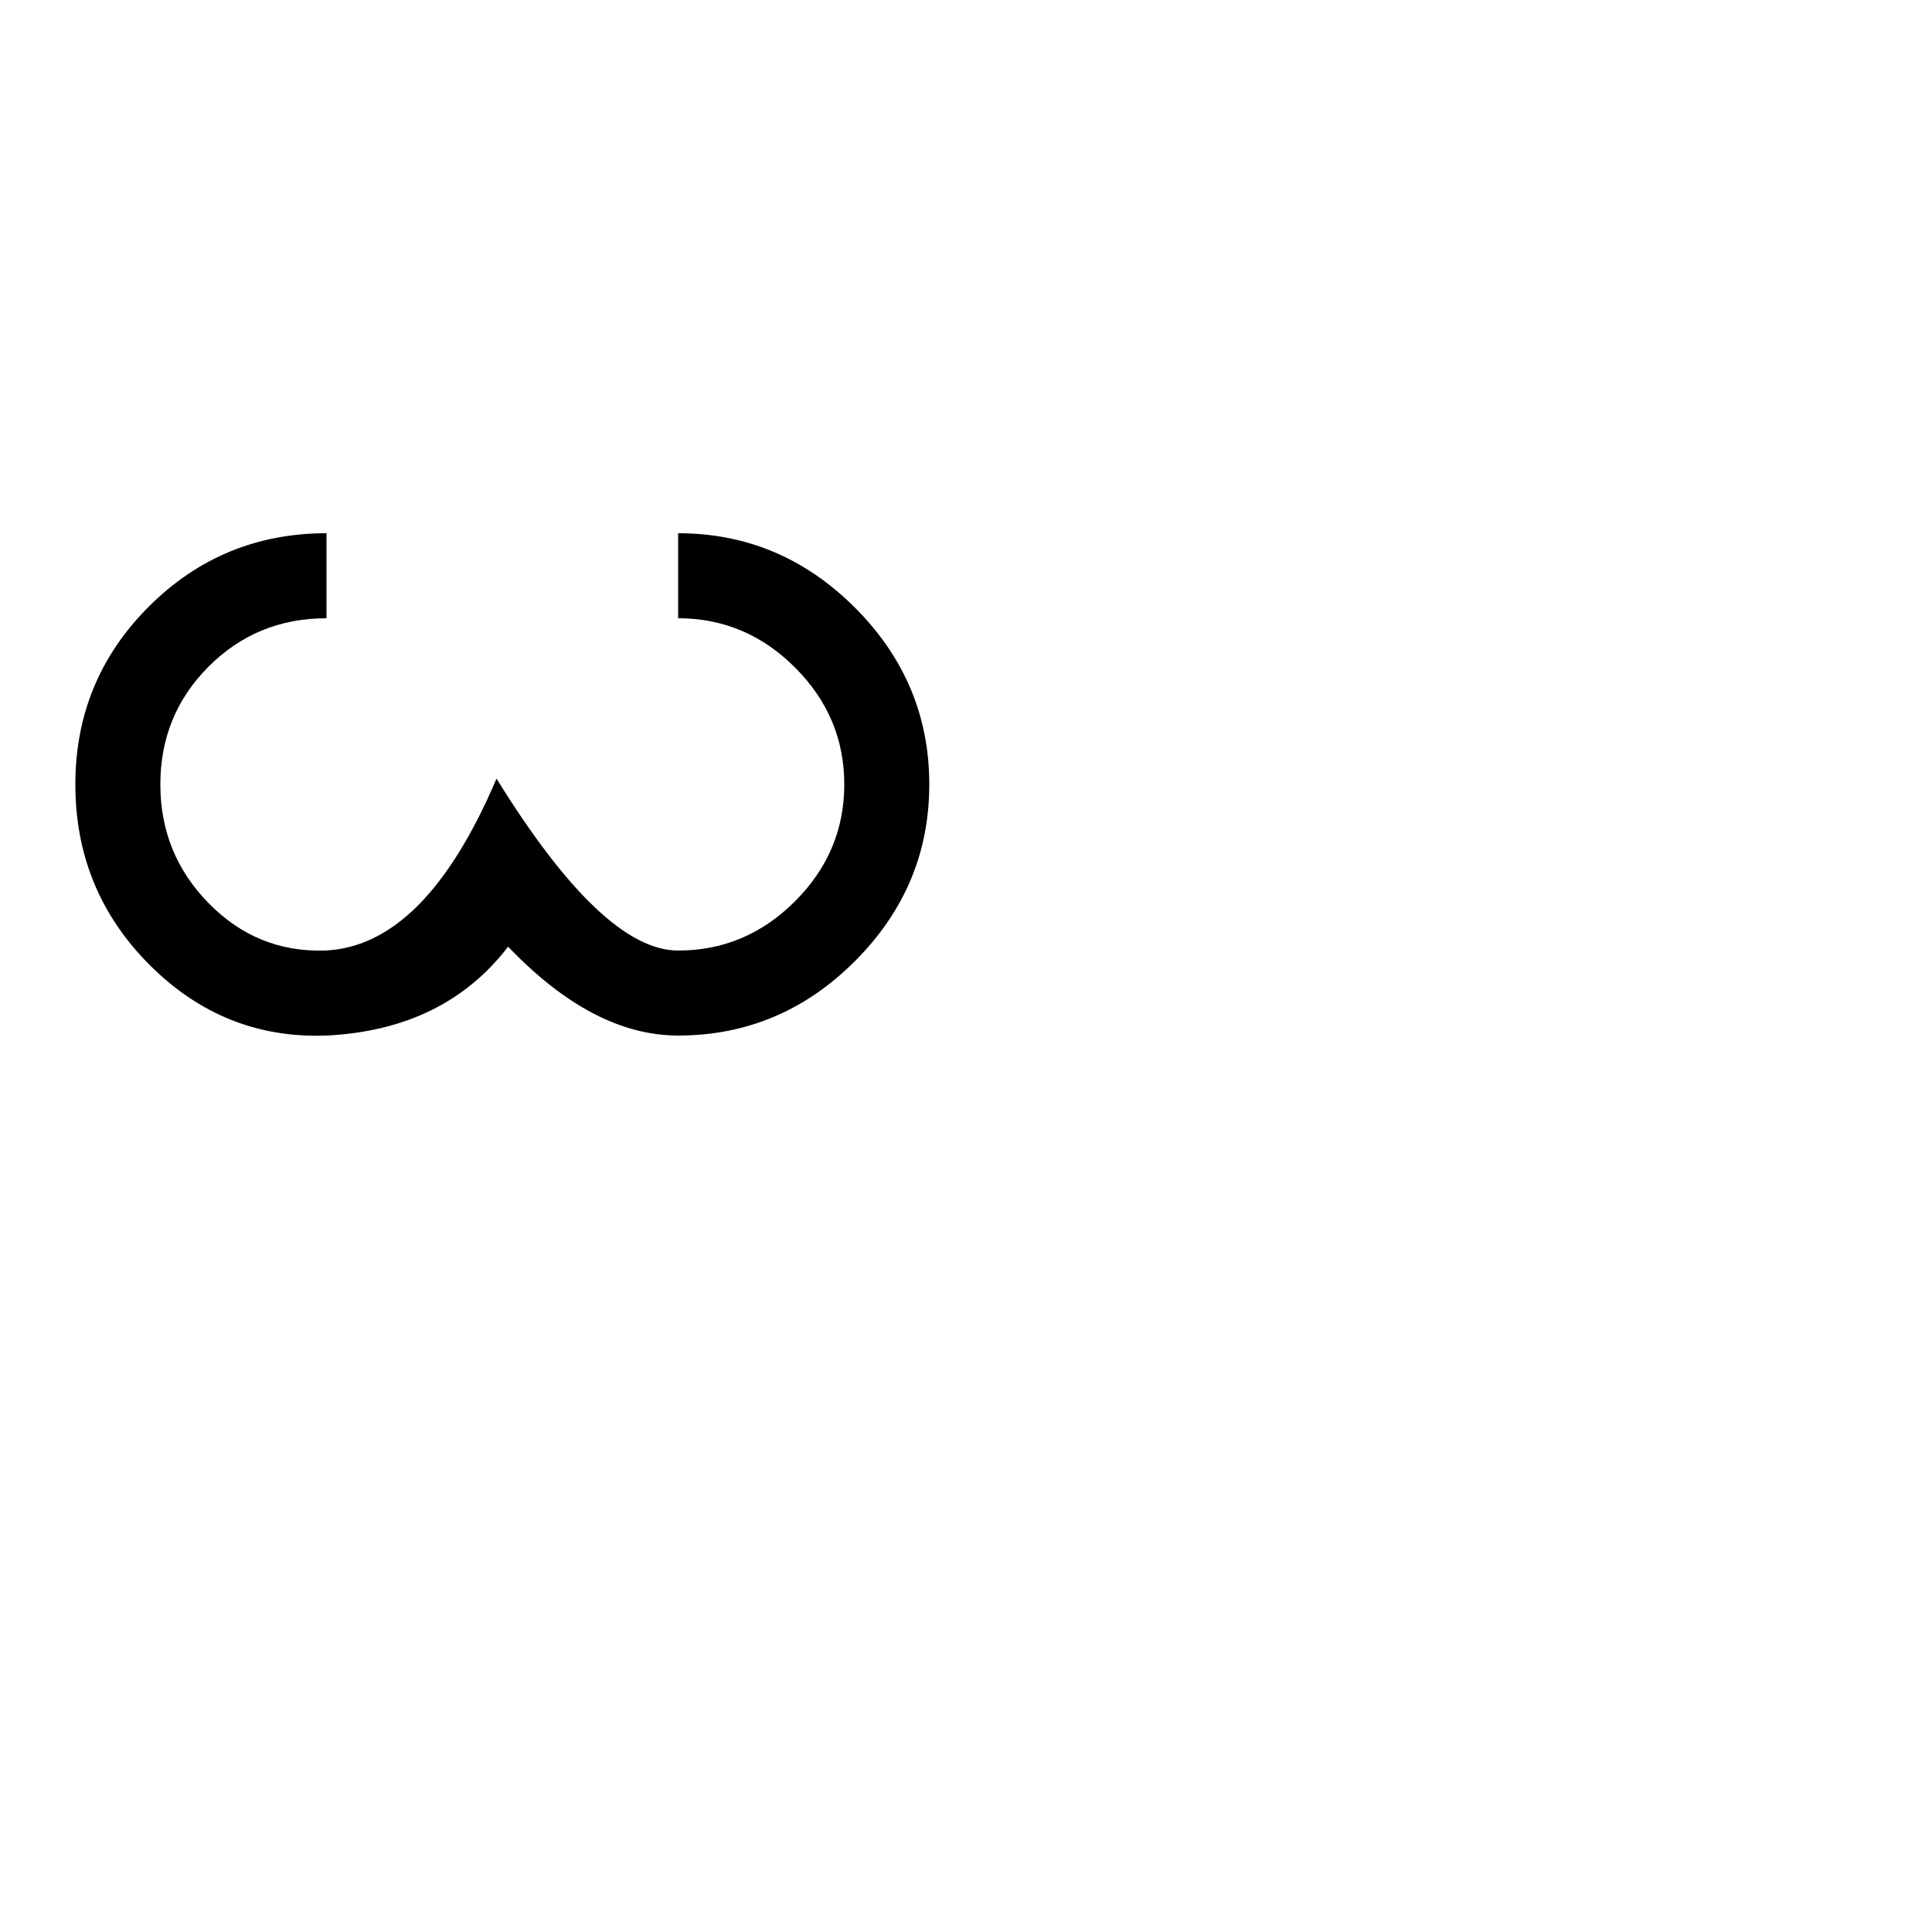
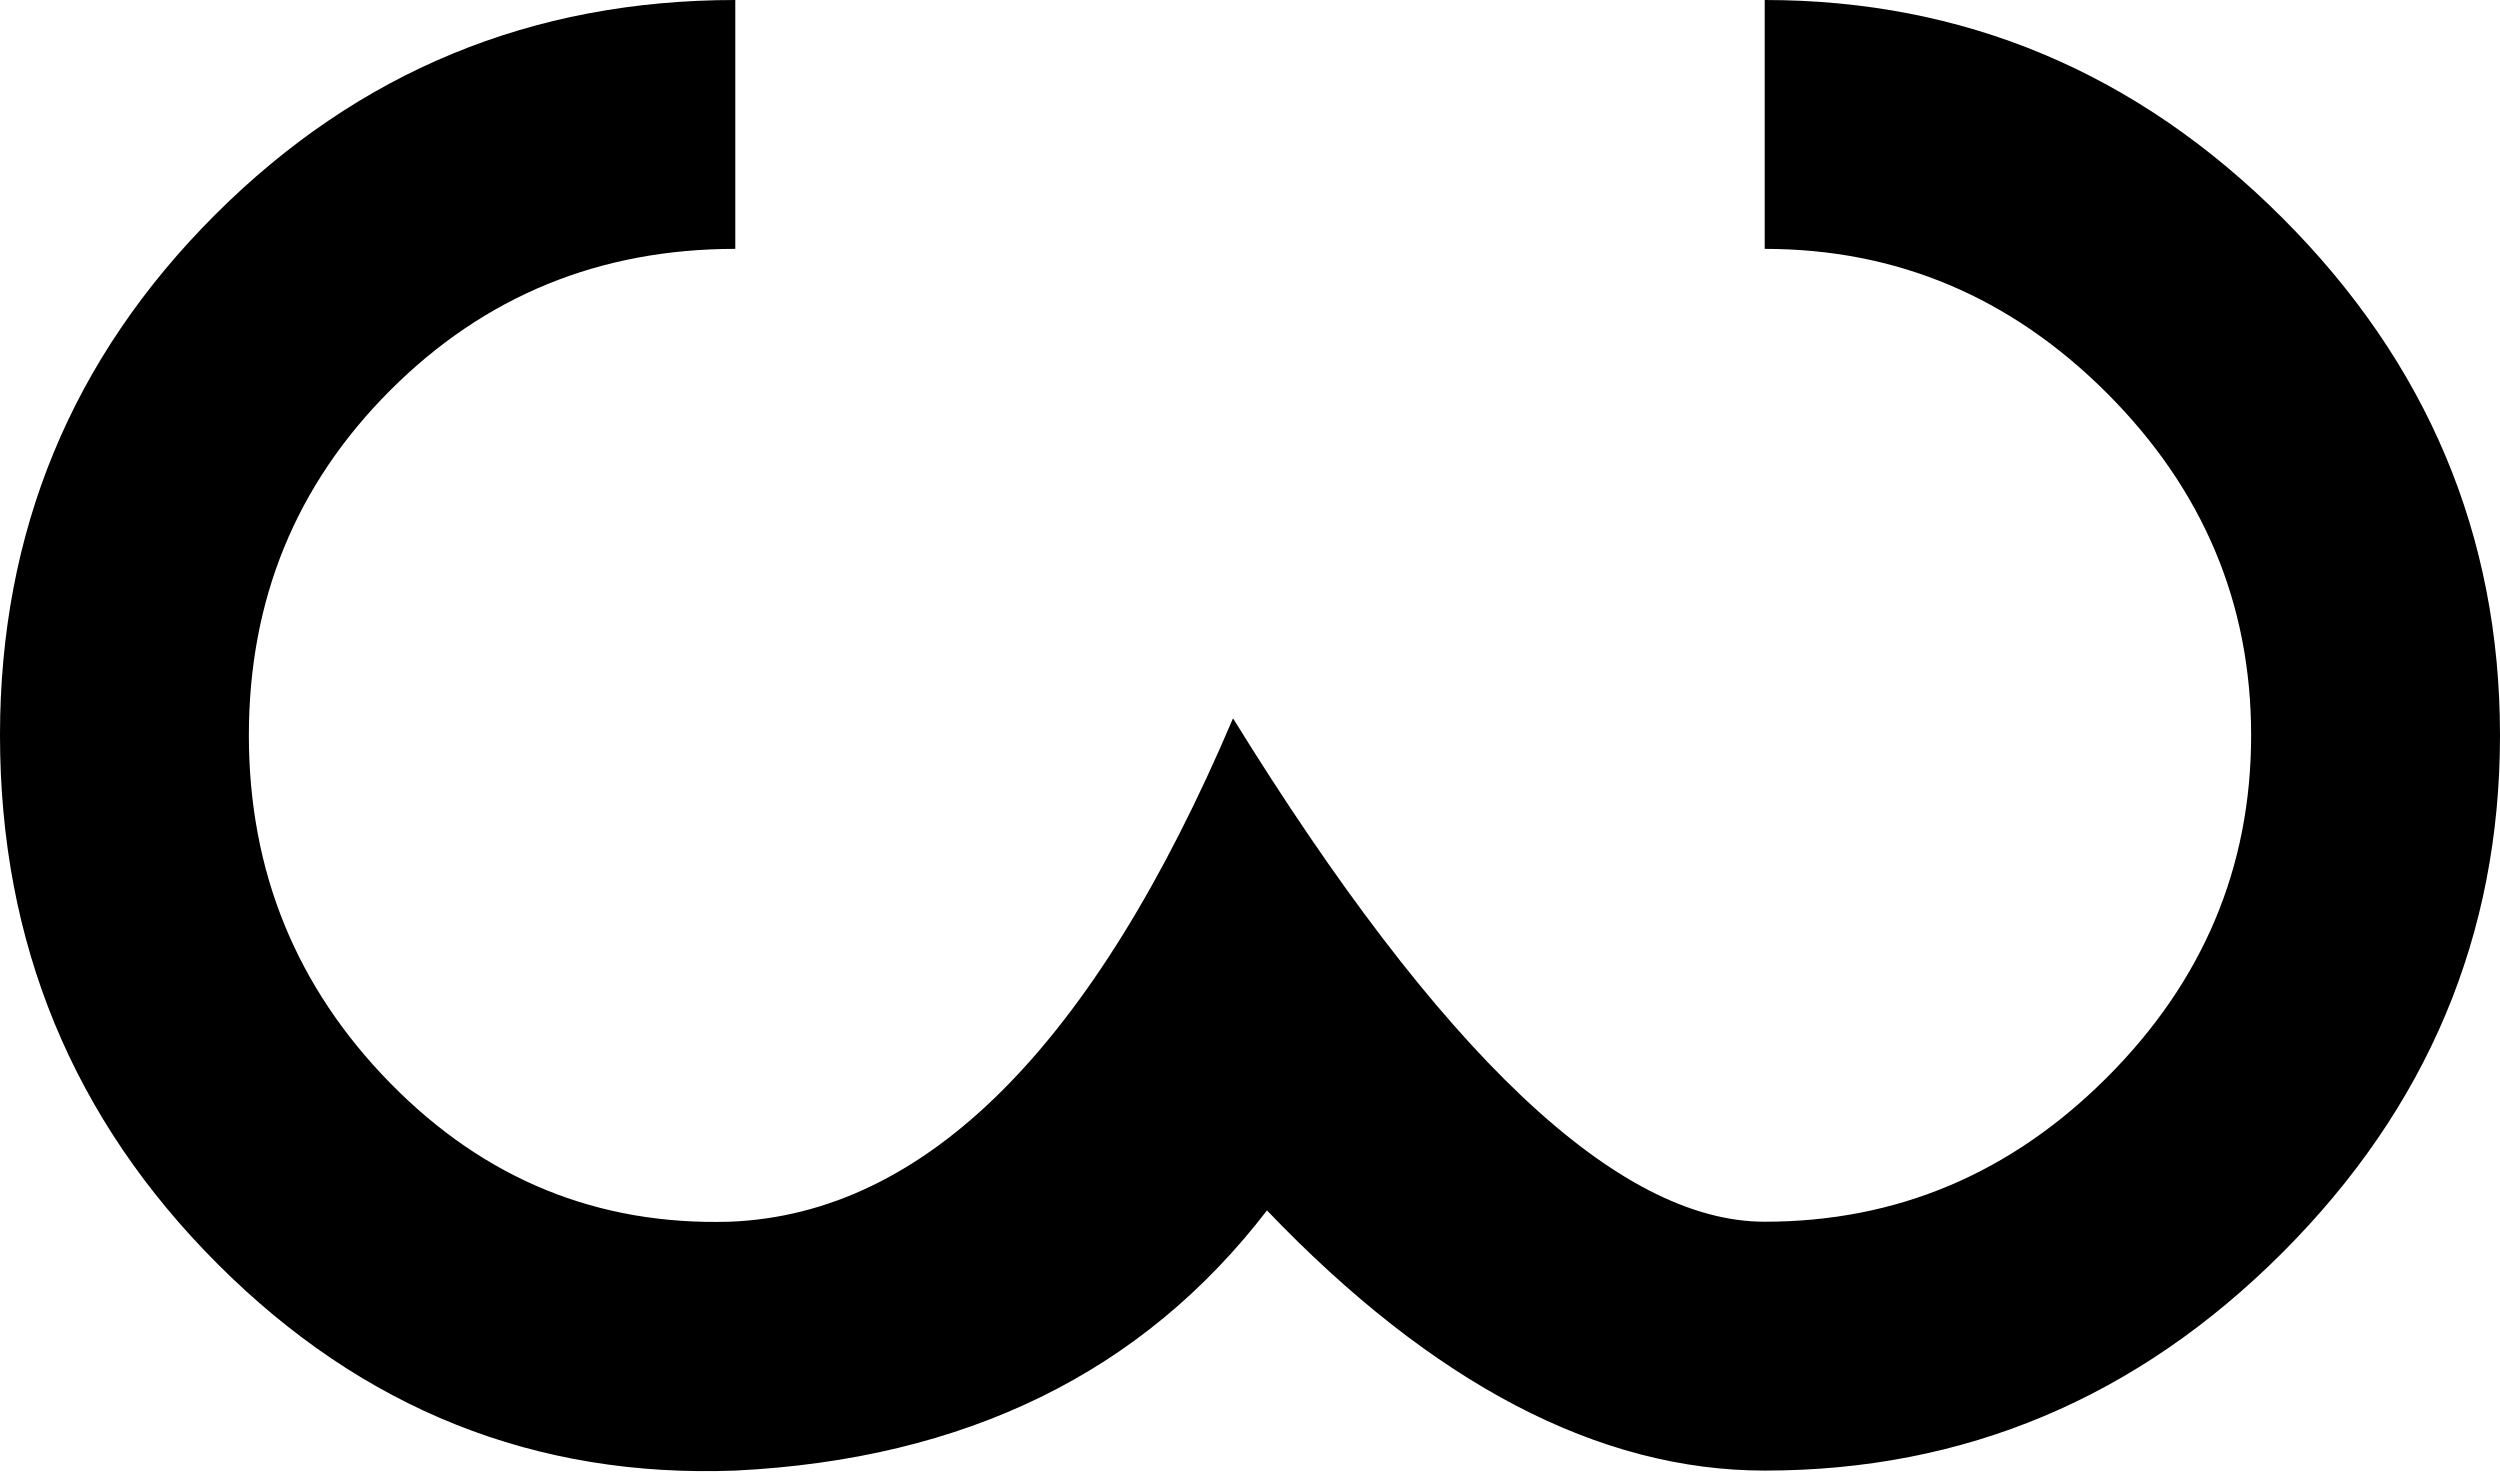
- <svg xmlns="http://www.w3.org/2000/svg" version="1.1" width="100" height="100" viewBox="0 -200 1000 1000" id="svg3013">
+ <svg xmlns="http://www.w3.org/2000/svg" version="1.1" width="44.2" height="26.01" viewBox="0 -200 442 260.099" id="svg3013">
  <defs id="defs3021" />
-   <g transform="matrix(1,0,0,-1,0,800)" id="g3015">
+   <g transform="matrix(1,0,0,-1,-39,524)" id="g3015">
    <path d="M 481,594 Q 481,541 442.5,502.5 404,464 351,464 307,464 263,510 230,467 169,464 116,462 77.5,500.5 39,539 39,594 q 0,54 38,92 38,38 92,38 v -44 q -36,0 -61,-25 -25,-25 -25,-61 0,-36 25,-61.5 25,-25.5 60,-24.5 52,2 89,89 55,-89 94,-89 35,0 60.5,25.5 Q 437,559 437,594 437,629 411.5,654.5 386,680 351,680 v 44 q 53,0 91.5,-38.5 Q 481,647 481,594 z" id="path3017" style="fill:currentColor" />
  </g>
</svg>
